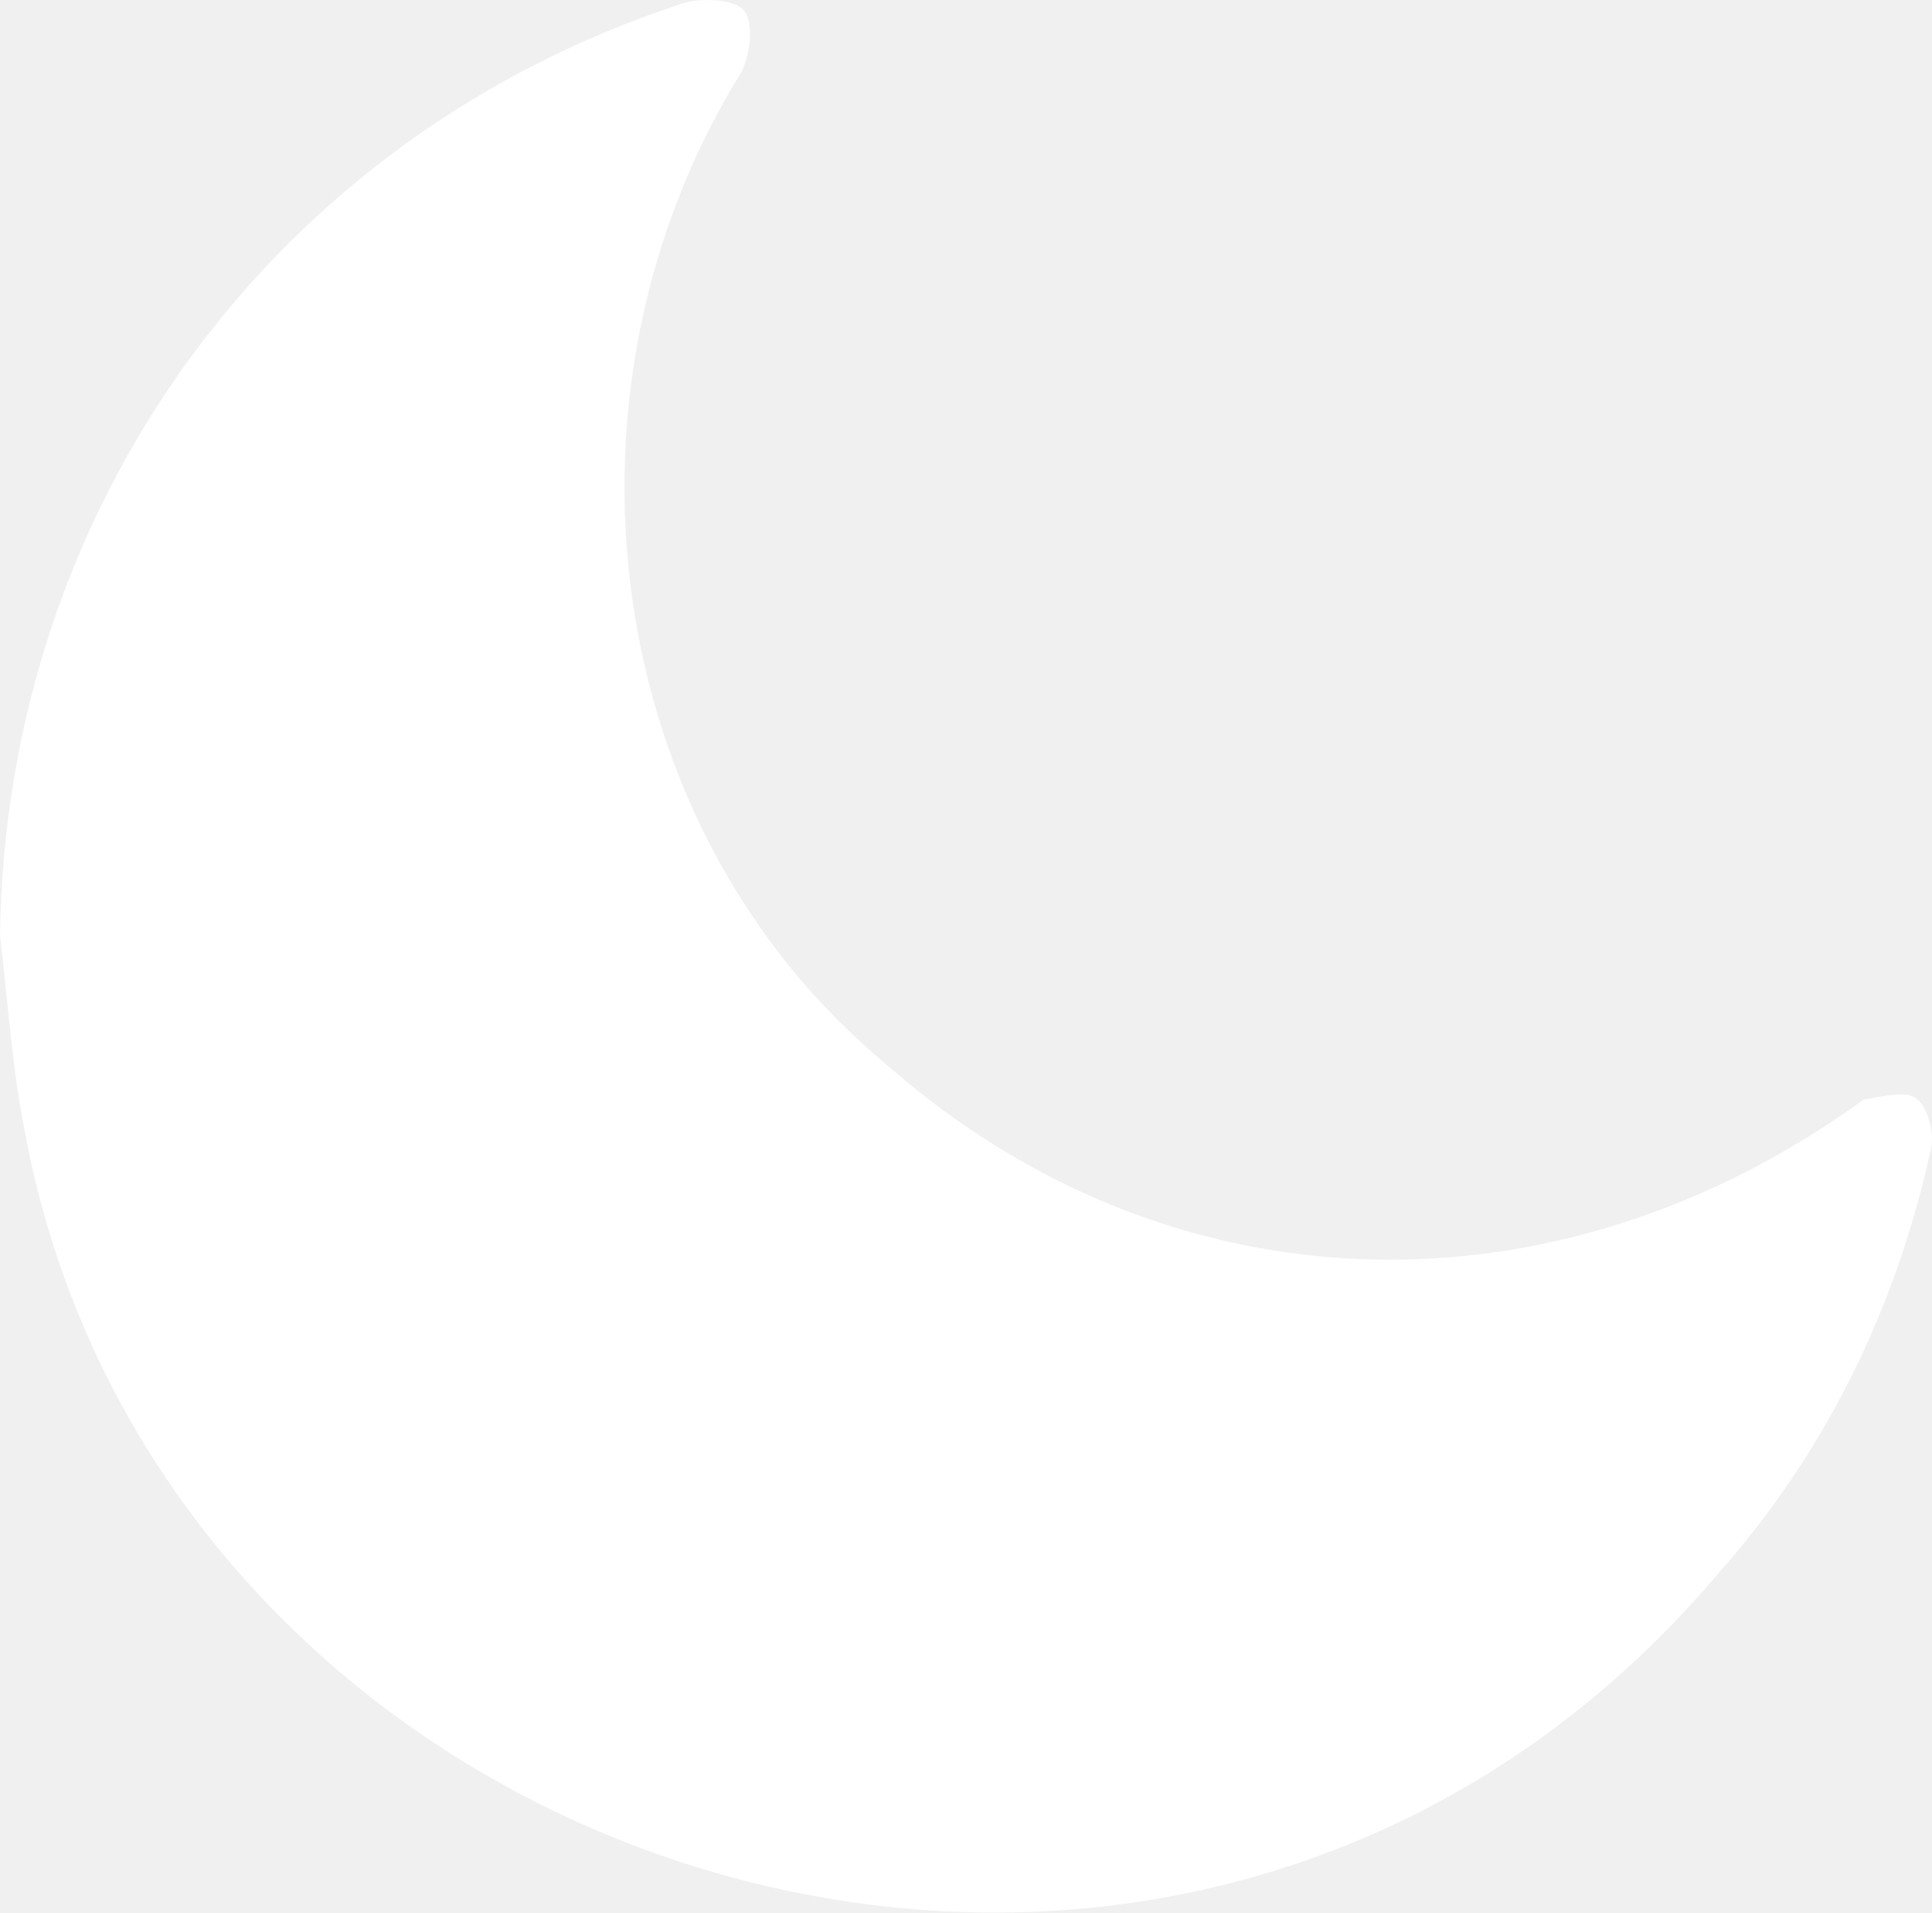
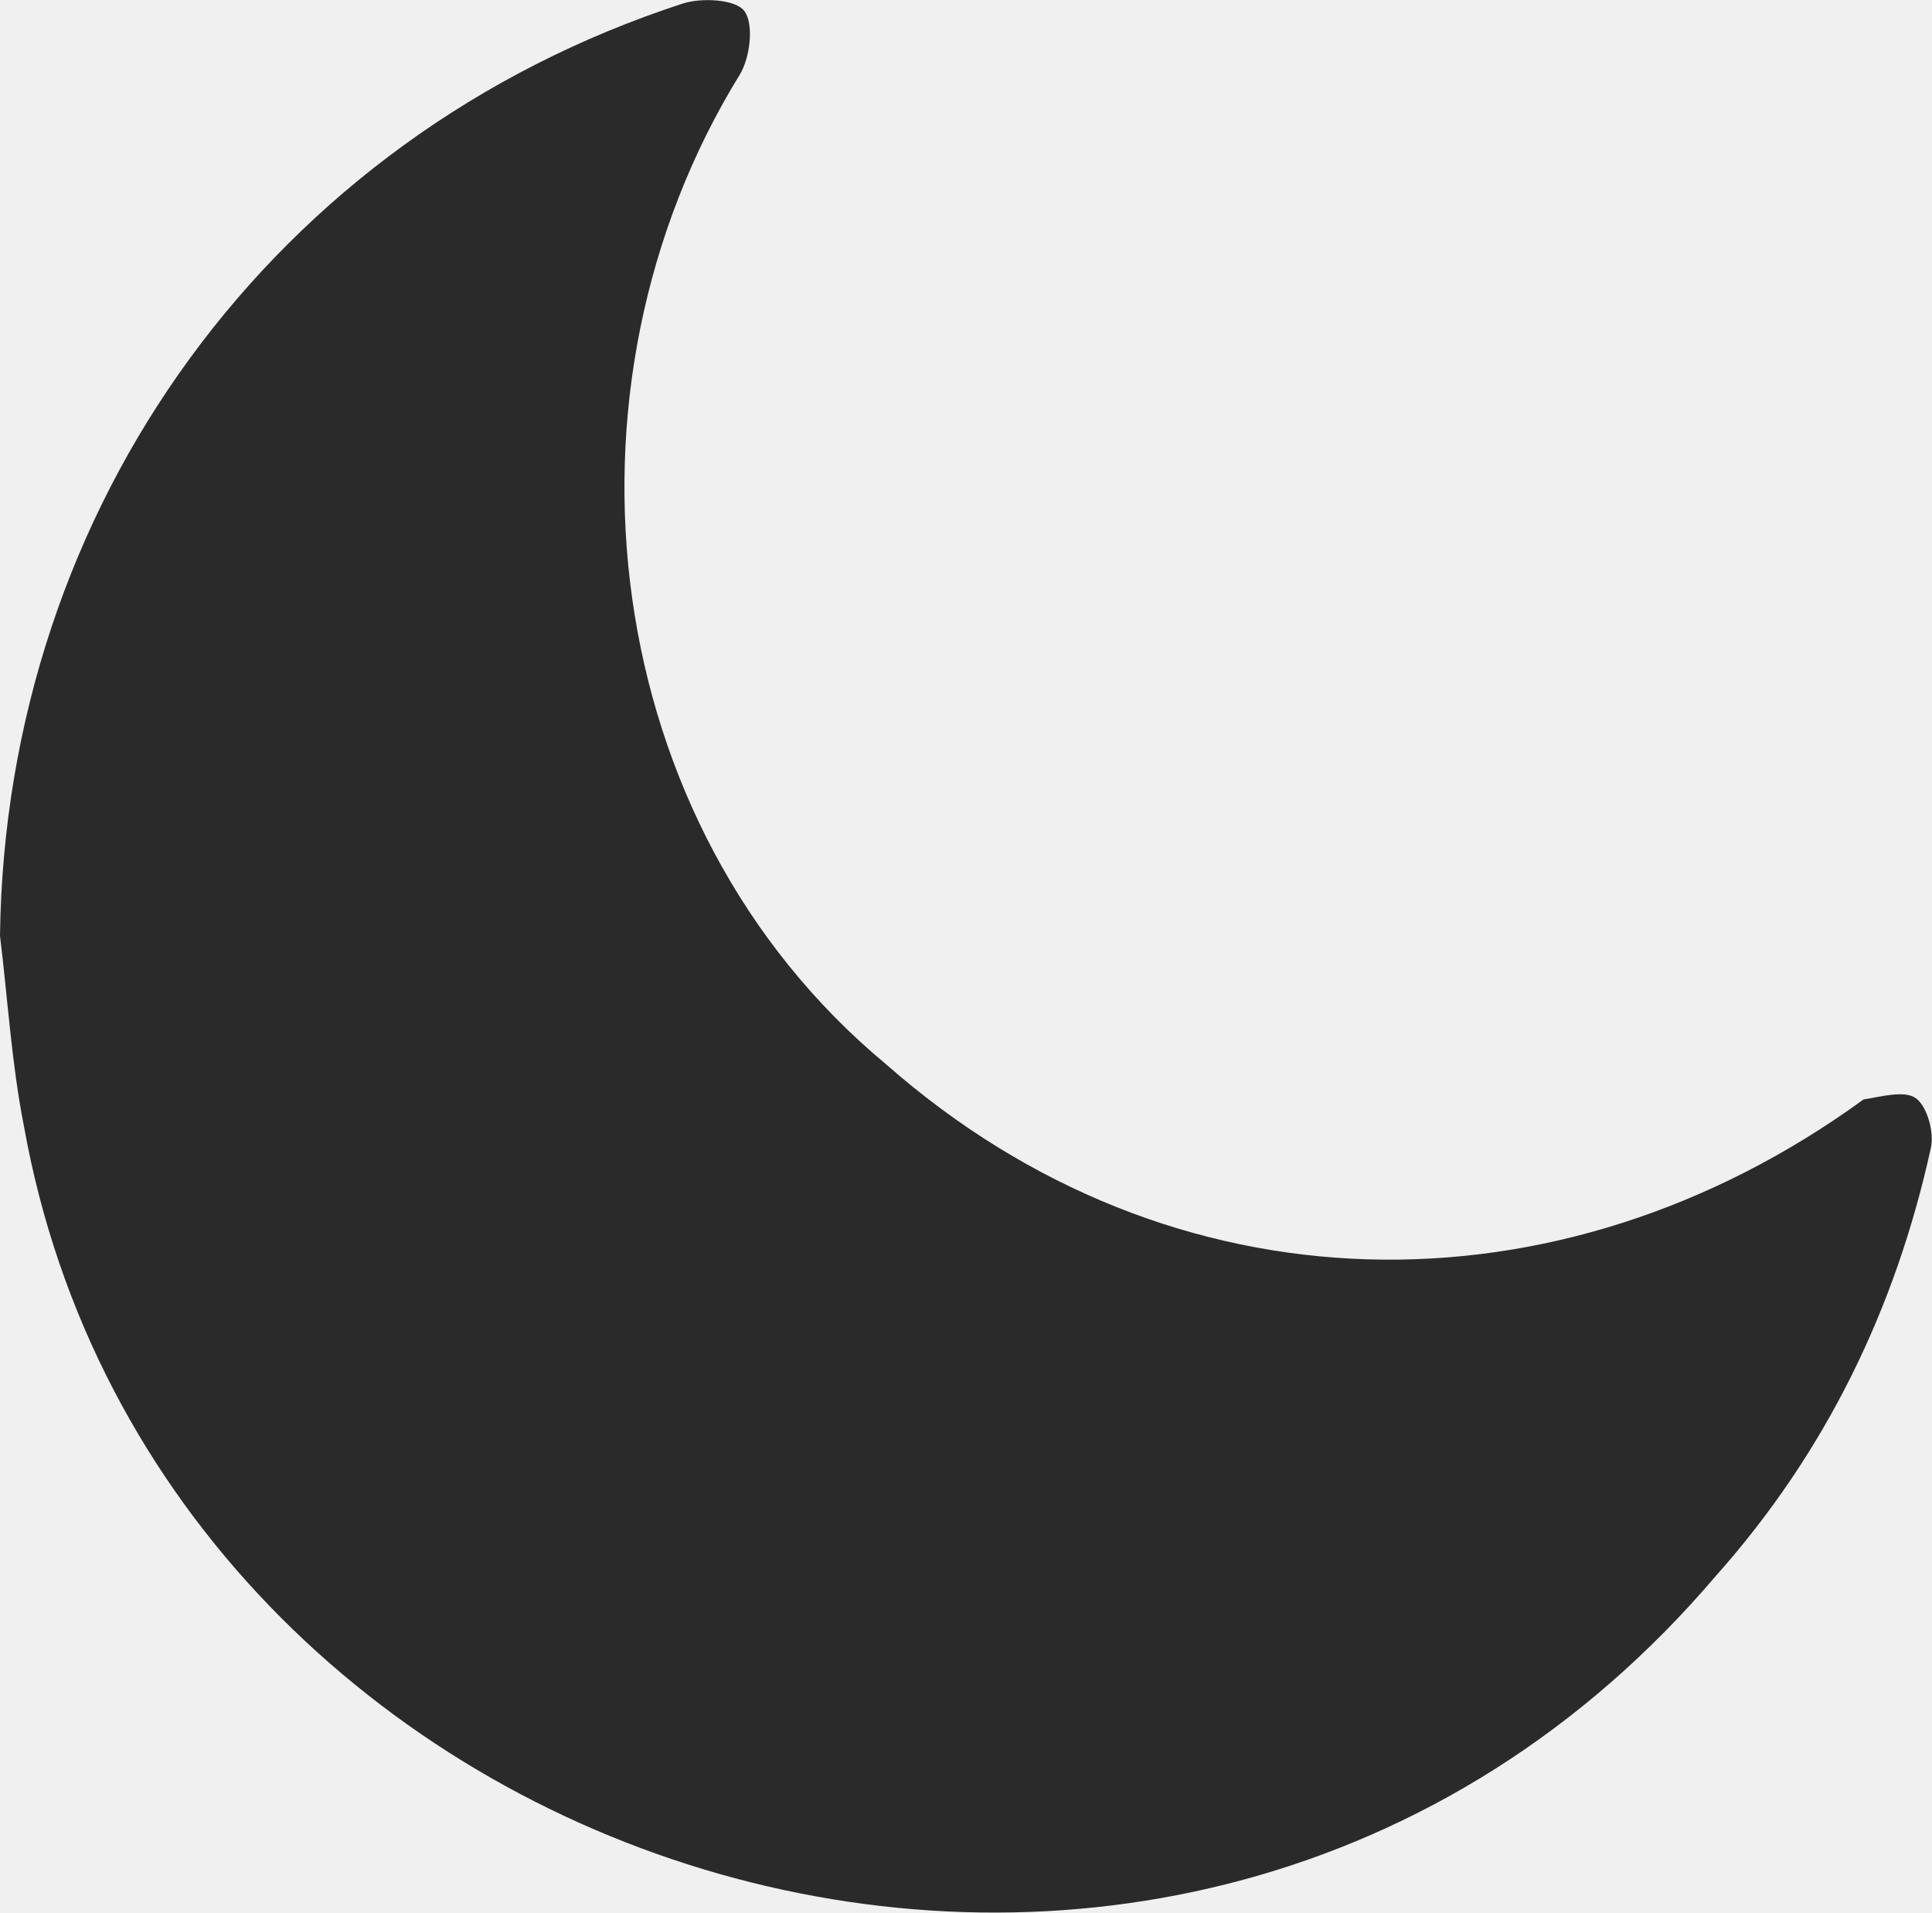
- <svg xmlns="http://www.w3.org/2000/svg" id="uuid-adef64ff-577f-45c1-8163-9a6e001e660a" data-name="Layer 1" viewBox="0 0 818.3 809.93">
-   <defs>
-     <style>
-       .uuid-0bf1044b-2282-446c-ad9b-0ea93f47e6ca {
-         fill: #fff;
-         stroke-width: 0px;
-       }
-     </style>
-   </defs>
-   <path class="uuid-0bf1044b-2282-446c-ad9b-0ea93f47e6ca" d="m0,396.33C2.32,214.32,115.62,58.04,289.16,1.45c8-2.61,22.48-1.78,26.14,3.21,4.14,5.65,2.43,19.56-1.86,26.84-82.44,133.6-60,318,61.9,419.22,120.93,106.36,284.69,108.92,414.01,14.92,7.5-1.16,17.37-4,22.23-.51,4.84,3.48,7.79,14.55,6.34,21.13-14.89,68-44.64,128.97-90.93,180.99C498.75,935.46,67.73,799.29,10.06,476.74c-5.17-26.44-6.79-53.58-10.06-80.4Z" />
+ <svg xmlns="http://www.w3.org/2000/svg" version="1.1" id="uuid-adef64ff-577f-45c1-8163-9a6e001e660a" x="0px" y="0px" viewBox="0 0 818.3 809.9" style="enable-background:new 0 0 818.3 809.9;" xml:space="preserve">
+   <style type="text/css">
+ 	.st0{fill:#2A2A2A;}
+ </style>
+   <path class="st0" d="M0,396.3C2.3,214.3,115.6,58,289.2,1.5c8-2.6,22.5-1.8,26.1,3.2c4.1,5.6,2.4,19.6-1.9,26.8  c-82.4,133.6-60,318,61.9,419.2c120.9,106.4,284.7,108.9,414,14.9c7.5-1.2,17.4-4,22.2-0.5c4.8,3.5,7.8,14.5,6.3,21.1  c-14.9,68-44.6,129-90.9,181C498.8,935.5,67.7,799.3,10.1,476.7C4.9,450.3,3.3,423.2,0,396.3L0,396.3z" />
</svg>
